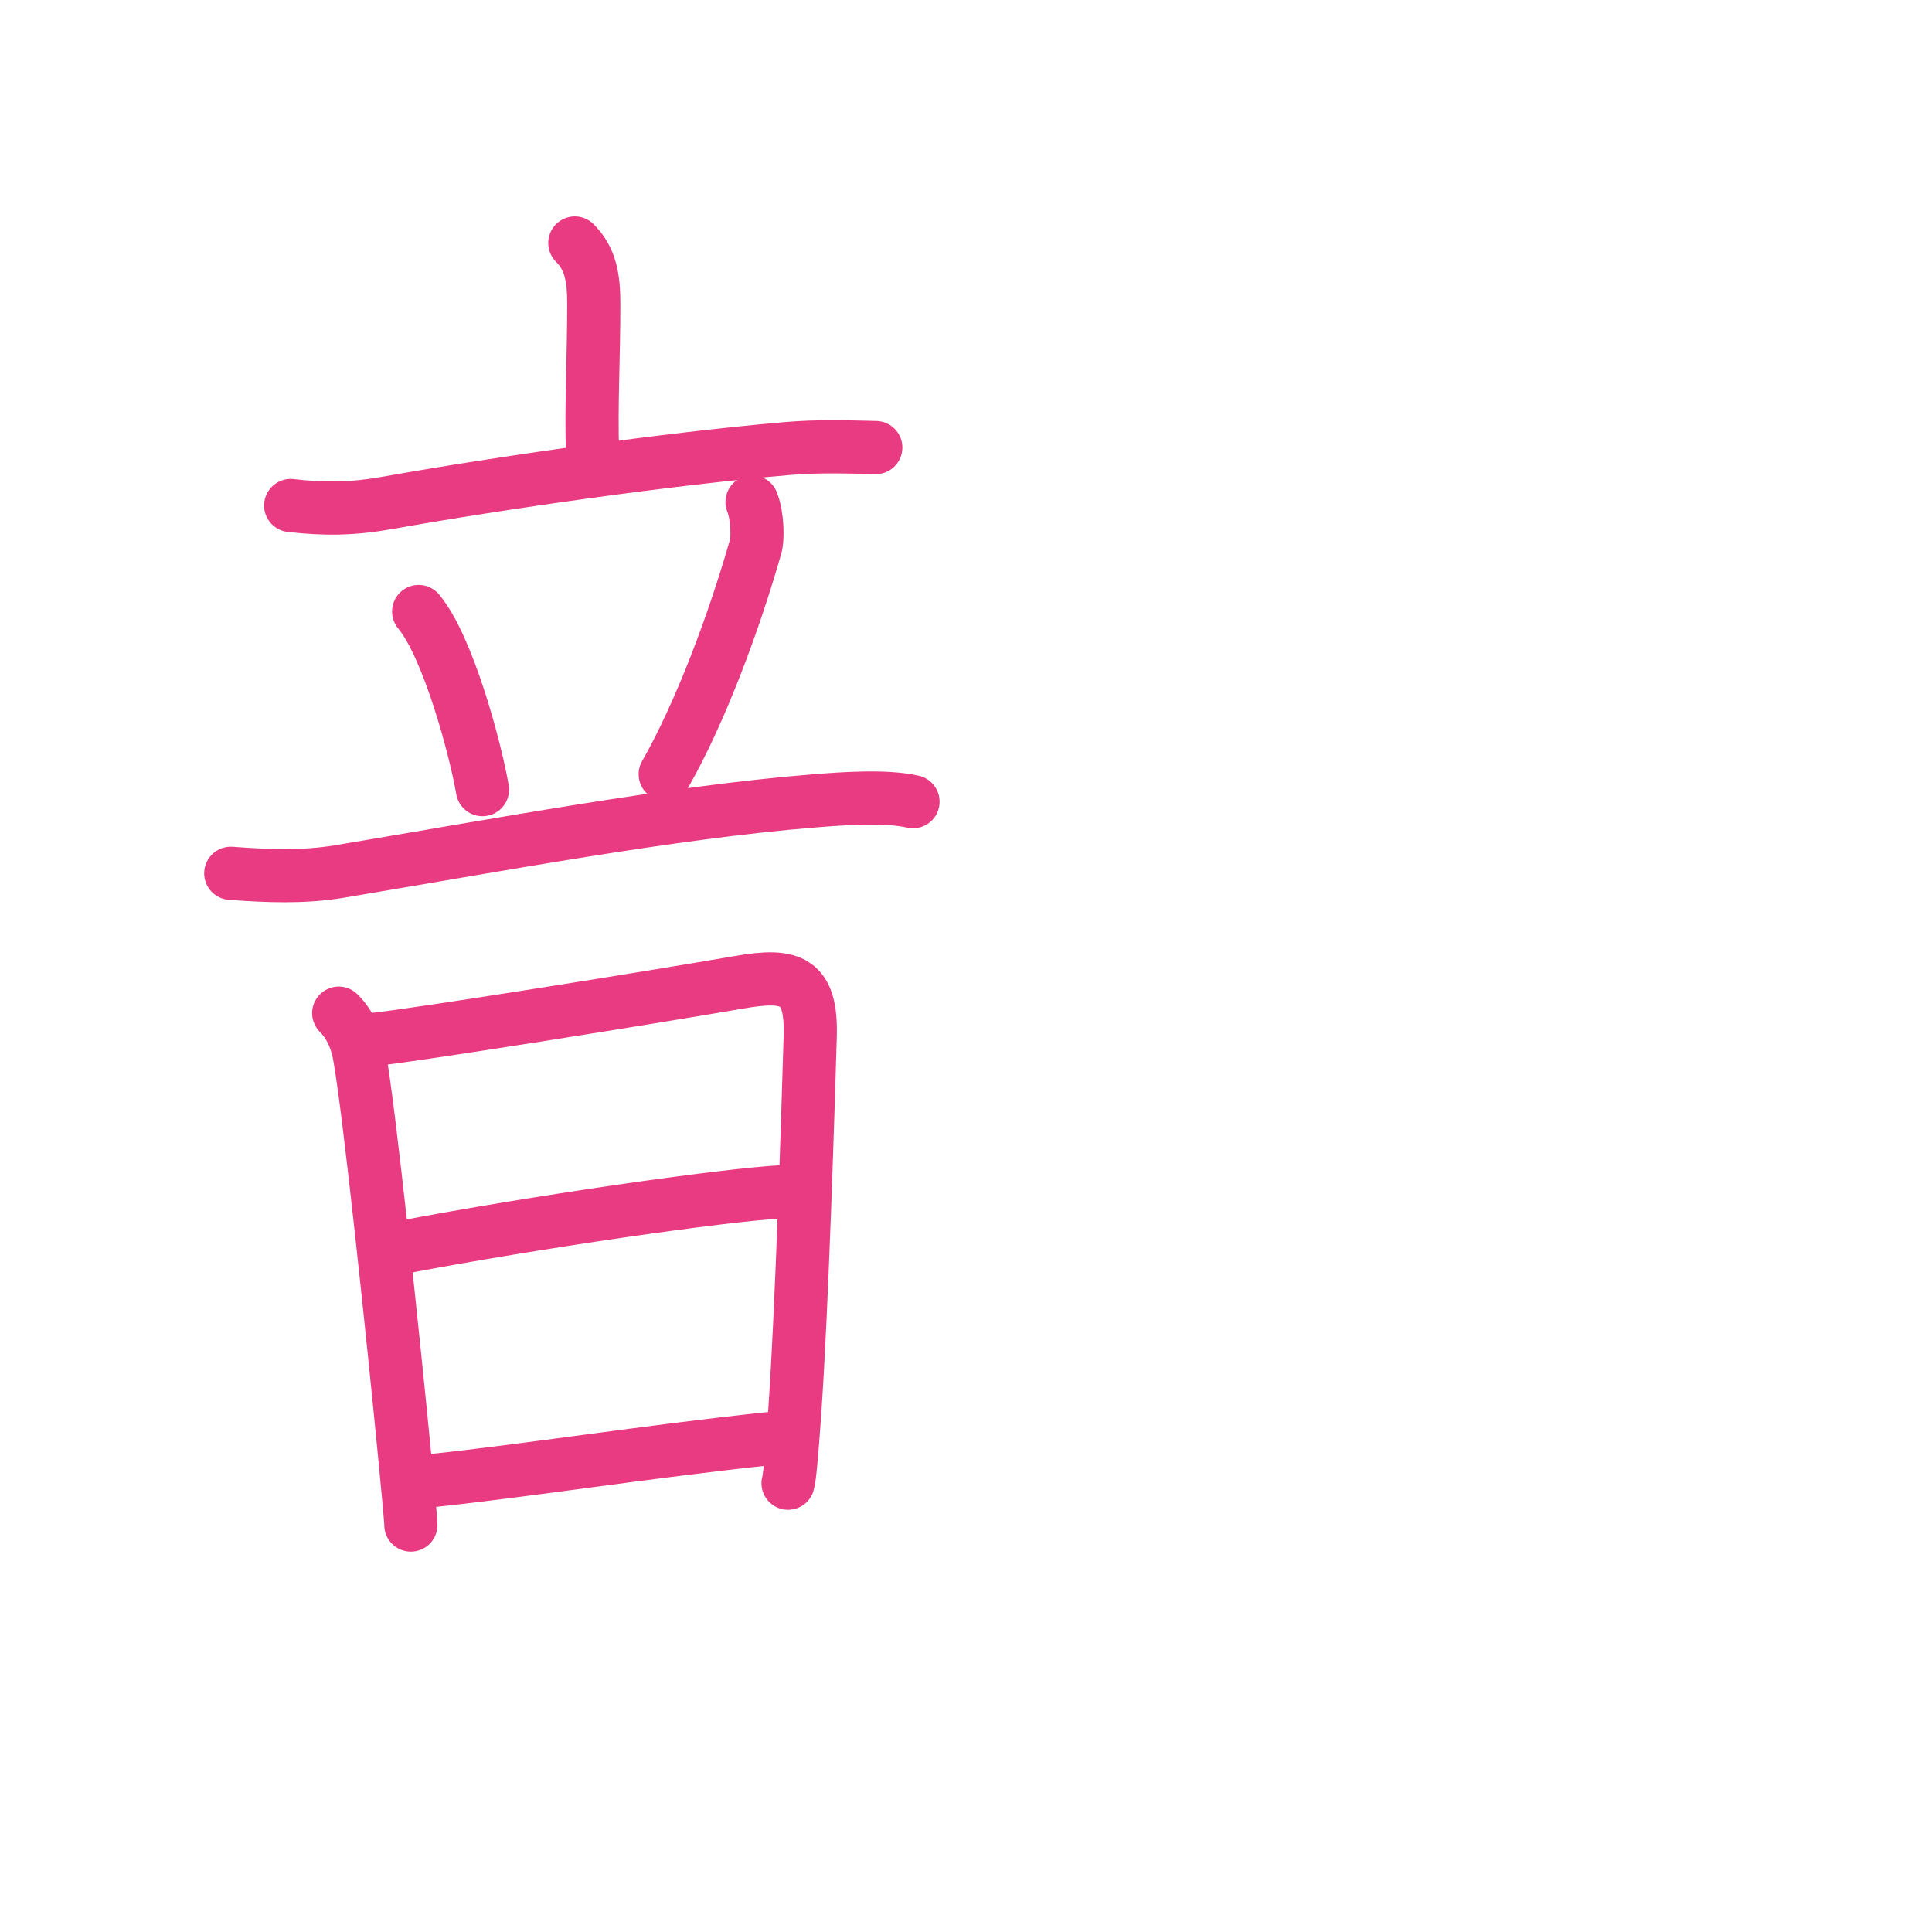
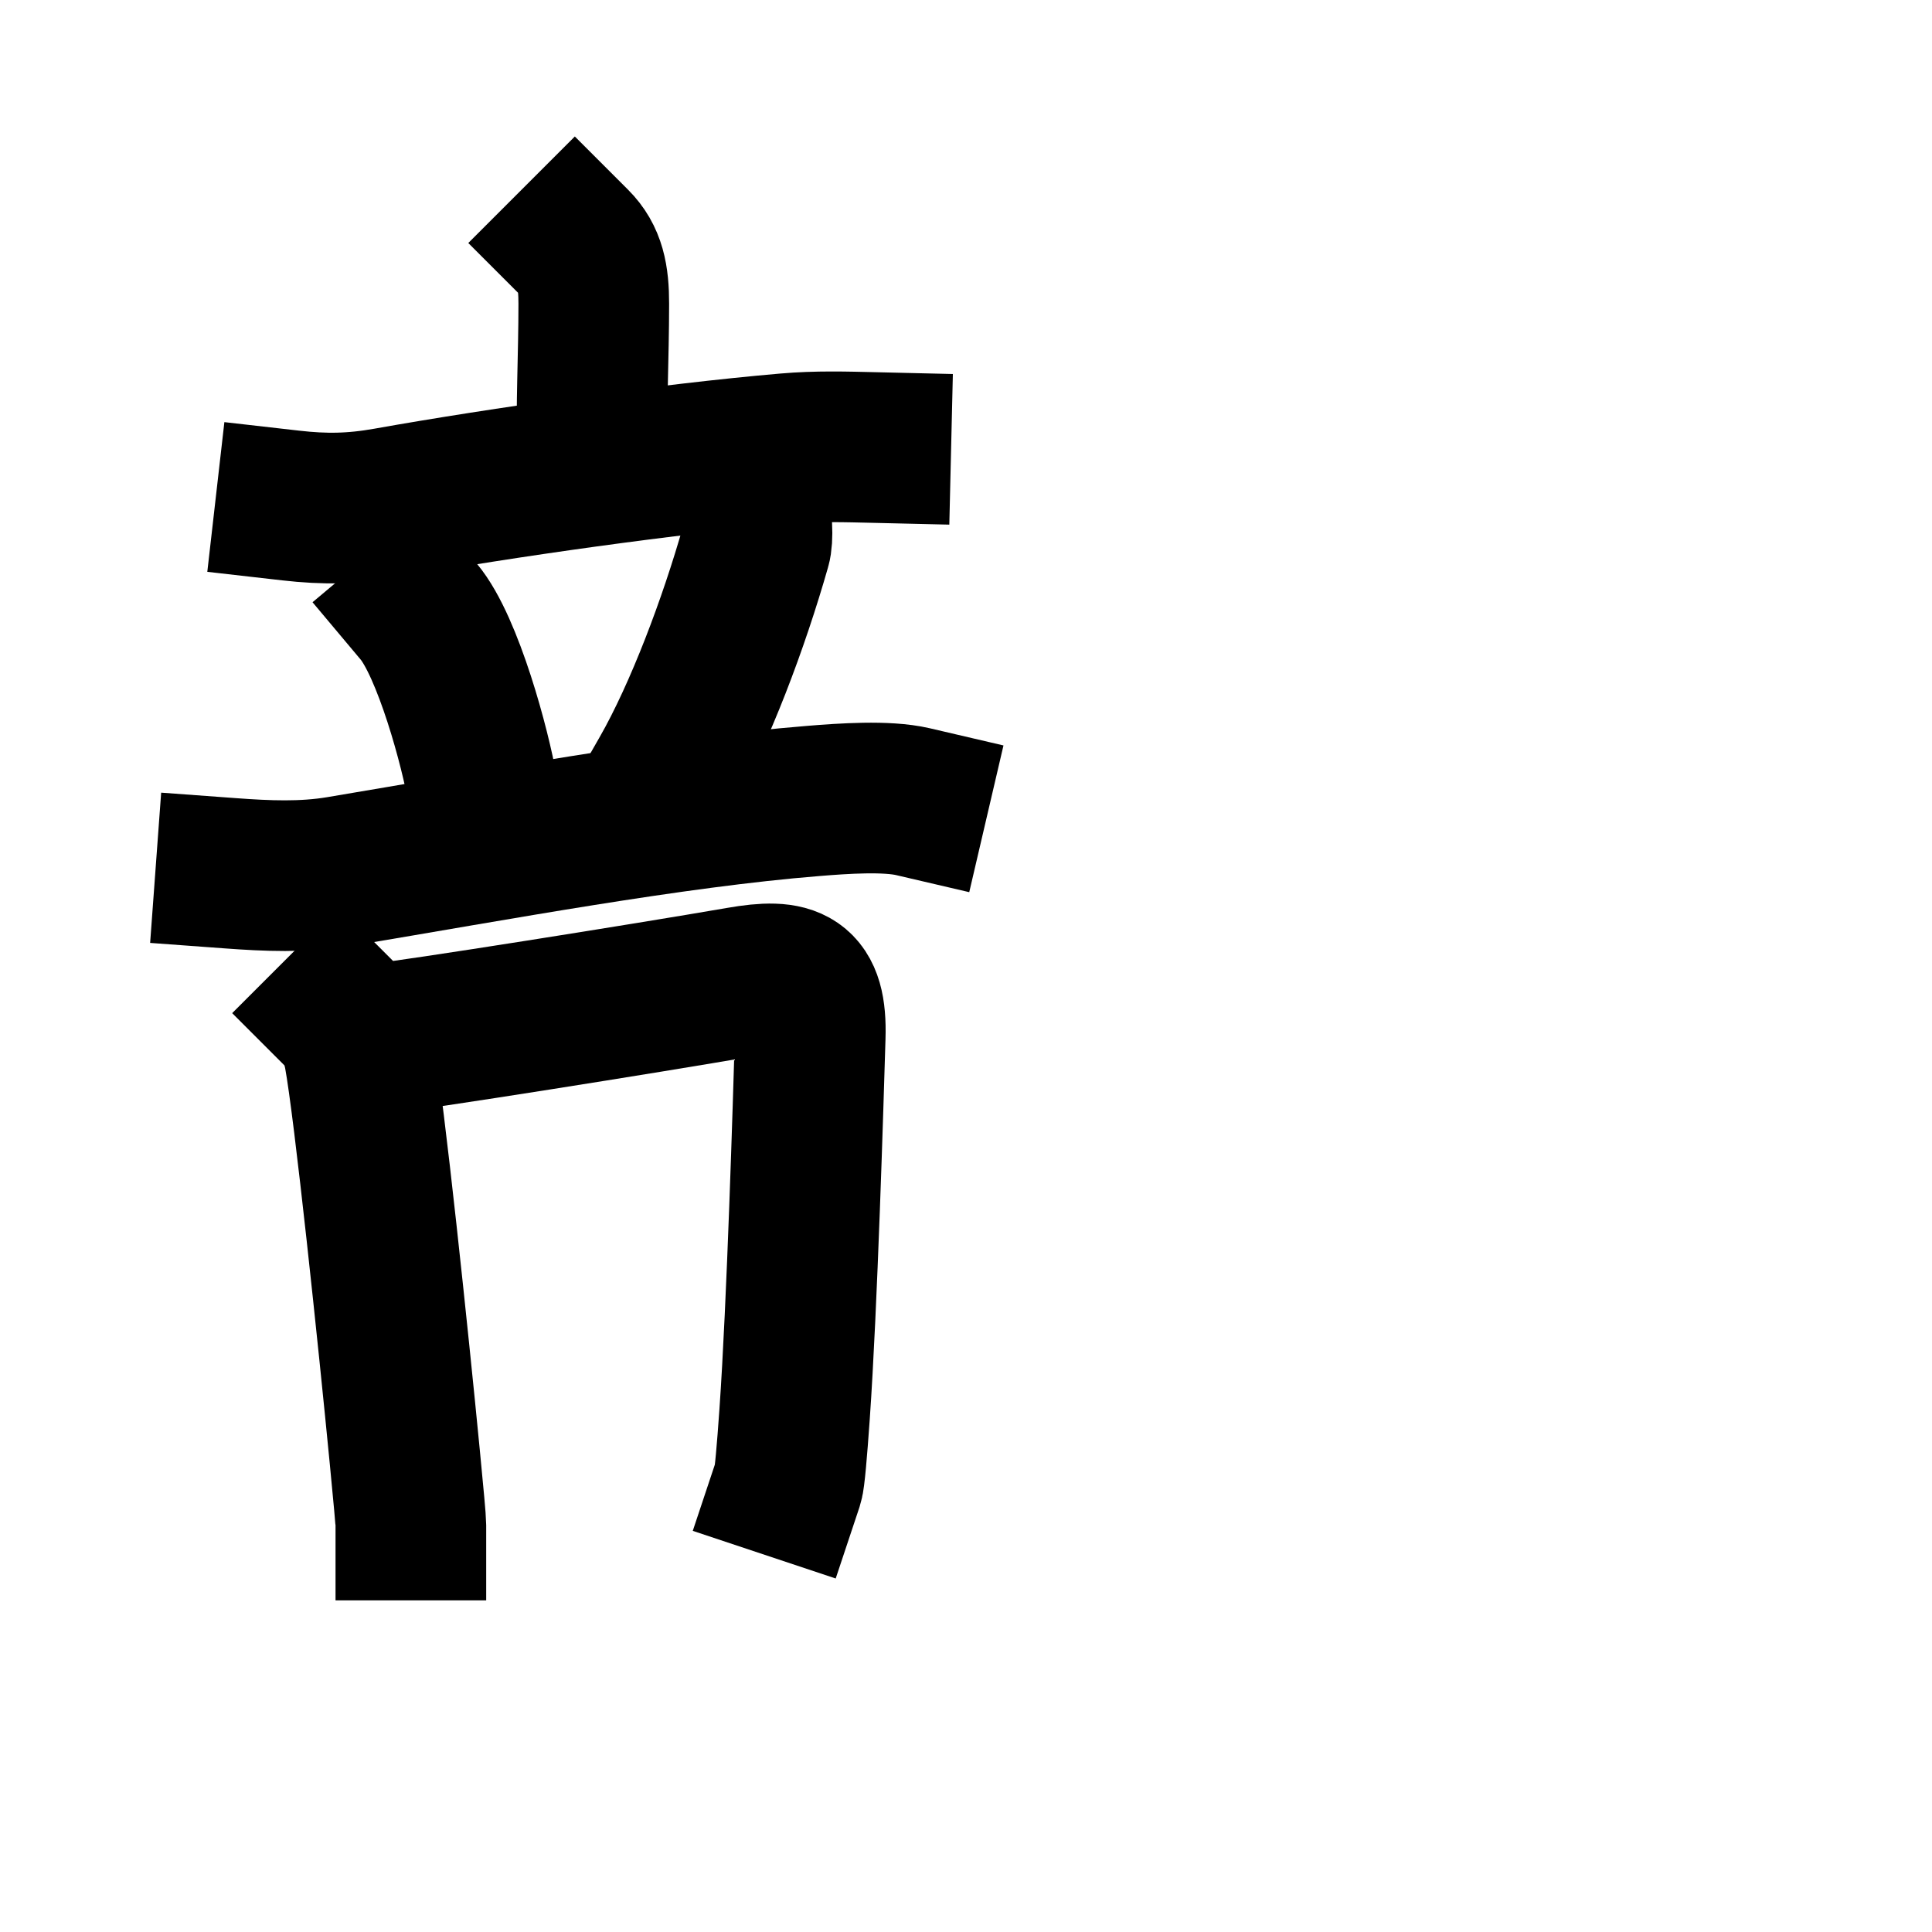
- <svg xmlns="http://www.w3.org/2000/svg" xmlns:ns1="http://kanjivg.tagaini.net" width="109" height="109" viewBox="0 0 109 109">
-   <style>
- 			path {
- 				stroke: #E93B81;
- 			}
- 
- 			path:not([id$=s1], [id$=s2], [id$=s3], [id$=s4], [id$=s5], [id$=s6], [id$=s7], [id$=s8], [id$=s9]) {
- 				display: none;
- 			}
- 
- 			g text {
- 				display: none;
- 			}
- 		</style>
-   <g id="kvg:StrokePaths_097fb" style="fill:none;stroke:#000000;stroke-width:3;stroke-linecap:round;stroke-linejoin:round;">
-     <g id="kvg:097fb" ns1:element="韻">
-       <g id="kvg:097fb-g1" ns1:element="音" ns1:position="left" ns1:radical="general">
-         <g id="kvg:097fb-g2" ns1:element="立" ns1:position="top">
-           <g id="kvg:097fb-g3" ns1:element="亠" ns1:position="top">
-             <path id="kvg:097fb-s1" ns1:type="㇑a" d="M32.43,13.71c0.87,0.87,1.07,1.92,1.07,3.42c0,3.05-0.16,5.82-0.07,8.4" />
-             <path id="kvg:097fb-s2" ns1:type="㇐" d="M16.4,28.52c1.93,0.22,3.5,0.2,5.47-0.15c6.45-1.15,15.89-2.49,22.51-3.06c1.72-0.15,3.33-0.1,5.03-0.06" />
+ <svg xmlns="http://www.w3.org/2000/svg" class="voyager-component-icon icon" width="109" height="109" viewBox="0 0 109 109">
+   <g style="fill:none;stroke:#000000;stroke-width:8.5;stroke-linecap:square;stroke-linejoin:miter;">
+     <g>
+       <g>
+         <g>
+           <g>
+             <path d="M32.43,13.71c0.87,0.87,1.07,1.92,1.07,3.42c0,3.05-0.16,5.82-0.07,8.4" />
+             <path d="M16.4,28.52c1.93,0.22,3.5,0.2,5.47-0.15c6.45-1.15,15.89-2.49,22.51-3.06c1.72-0.15,3.33-0.1,5.03-0.06" />
          </g>
-           <g id="kvg:097fb-g4" ns1:position="bottom">
-             <path id="kvg:097fb-s3" ns1:type="㇔" d="M23.62,34.5c1.67,1.99,3.22,7.81,3.6,10.05" />
-             <path id="kvg:097fb-s4" ns1:type="㇒" d="M42.43,28.32c0.32,0.8,0.33,2.1,0.2,2.52c-1.23,4.32-3.14,9.41-5.1,12.84" />
-             <path id="kvg:097fb-s5" ns1:type="㇐" d="M13.02,49.27c2.04,0.15,4.08,0.24,6.12-0.1c8.86-1.48,18.77-3.34,26.73-3.98c1.7-0.14,4.14-0.31,5.64,0.04" />
+           <g>
+             <path d="M23.62,34.5c1.67,1.99,3.22,7.81,3.6,10.05" />
+             <path d="M42.43,28.32c0.32,0.8,0.33,2.1,0.2,2.52c-1.23,4.32-3.14,9.41-5.1,12.84" />
+             <path d="M13.02,49.27c2.04,0.15,4.08,0.24,6.12-0.1c8.86-1.48,18.77-3.34,26.73-3.98c1.7-0.14,4.14-0.31,5.64,0.04" />
          </g>
        </g>
-         <g id="kvg:097fb-g5" ns1:element="日" ns1:position="bottom">
-           <path id="kvg:097fb-s6" ns1:type="㇑" d="M19.11,57.16c0.62,0.62,0.99,1.43,1.16,2.35c0.56,3.02,1.93,16.1,2.57,22.71c0.21,2.14,0.34,3.6,0.34,3.82" />
-           <path id="kvg:097fb-s7" ns1:type="㇕a" d="M21.19,58.63c2.16-0.22,15.36-2.32,20.56-3.22c2.92-0.51,4.06-0.09,3.96,3.09c-0.11,3.65-0.45,15.14-0.88,21.28c-0.15,2.14-0.28,3.63-0.37,3.9" />
-           <path id="kvg:097fb-s8" ns1:type="㇐a" d="M22.86,70.34c7.02-1.34,17.82-2.92,21.36-3.11" />
-           <path id="kvg:097fb-s9" ns1:type="㇐a" d="M24.2,83.55c5.3-0.55,12.42-1.67,19.25-2.39" />
+         <g>
+           <path d="M19.11,57.16c0.62,0.62,0.99,1.43,1.16,2.35c0.56,3.02,1.93,16.1,2.57,22.71c0.21,2.14,0.34,3.6,0.34,3.82" />
+           <path d="M21.19,58.63c2.16-0.22,15.36-2.32,20.56-3.22c2.92-0.51,4.06-0.09,3.96,3.09c-0.11,3.65-0.45,15.14-0.88,21.28c-0.15,2.14-0.28,3.63-0.37,3.9" />
        </g>
      </g>
-       <g id="kvg:097fb-g6" ns1:element="員" ns1:position="right" ns1:phon="員">
-         <g id="kvg:097fb-g7" ns1:element="口" ns1:position="top">
-           <path id="kvg:097fb-s10" ns1:type="㇑" d="M57.73,17.09c0.63,0.71,0.97,1.55,1.04,2.51c0.64,2.96,1.2,7.46,1.76,11.9c0.14,1.14,0.28,2.26,0.39,3.33" />
-           <path id="kvg:097fb-s11" ns1:type="㇕b" d="M59.7,18.87c5.85-0.95,20.27-2.82,26.21-3.6c2.64-0.35,4.23-0.27,3.62,2.88c-0.65,3.35-1.4,5.78-2.32,10.61" />
-           <path id="kvg:097fb-s12" ns1:type="㇐b" d="M61.8,32.99c3.19-0.42,16.17-2.21,23.47-3.06c1.38-0.16,2.36-0.18,3.37-0.18" />
-         </g>
-         <g id="kvg:097fb-g8" ns1:element="貝" ns1:position="bottom">
-           <g id="kvg:097fb-g9" ns1:element="目" ns1:position="top">
-             <path id="kvg:097fb-s13" ns1:type="㇑" d="M59.02,41.48c0.75,0.75,0.93,1.74,0.93,2.88c0,0.93-0.05,23.14-0.06,31.64c0,1.93-0.01,3.15-0.01,3.26" />
-             <path id="kvg:097fb-s14" ns1:type="㇕a" d="M60.76,42.83c2.72-0.14,22.47-3.19,24.95-3.38c2.55-0.2,3.52,1.05,3.52,2.85c0,1.77-0.07,18.01-0.09,30.2c0,2.11-0.01,4.1-0.01,5.88" />
-             <path id="kvg:097fb-s15" ns1:type="㇐a" d="M60.71,54.11c6.67-0.61,21.04-2.36,27.43-2.56" />
-             <path id="kvg:097fb-s16" ns1:type="㇐a" d="M61.18,64.84c7.07-0.59,19.94-2.22,26.89-2.46" />
-             <path id="kvg:097fb-s17" ns1:type="㇐a" d="M61.38,77.18c6.87-0.56,18.87-1.93,26.64-2.21" />
-           </g>
-           <g id="kvg:097fb-g10" ns1:position="bottom">
-             <path id="kvg:097fb-s18" ns1:type="㇒" d="M67.1,82.43c0.28,1.07-0.12,2.15-1,3.09c-2.66,2.85-9.59,9.11-14.9,12.48" />
-             <path id="kvg:097fb-s19" ns1:type="㇔" d="M81.6,83.35c5.89,3.98,12.85,11.2,14.45,14.68" />
-           </g>
+       <g>
+         <g />
+         <g>
+           <g />
+           <g />
        </g>
      </g>
    </g>
  </g>
-   <g id="kvg:StrokeNumbers_097fb" style="font-size:8;fill:#808080">
-     <text transform="matrix(1 0 0 1 24.75 14.50)">1</text>
-     <text transform="matrix(1 0 0 1 10.43 27.36)">2</text>
-     <text transform="matrix(1 0 0 1 17.25 38.98)">3</text>
-     <text transform="matrix(1 0 0 1 33.75 35.50)">4</text>
-     <text transform="matrix(1 0 0 1 5.84 48.93)">5</text>
-     <text transform="matrix(1 0 0 1 13.50 65.50)">6</text>
-     <text transform="matrix(1 0 0 1 23.50 56.50)">7</text>
-     <text transform="matrix(1 0 0 1 23.09 67.87)">8</text>
-     <text transform="matrix(1 0 0 1 24.34 81.30)">9</text>
-     <text transform="matrix(1 0 0 1 46.14 21.75)">10</text>
-     <text transform="matrix(1 0 0 1 60.50 15.50)">11</text>
-     <text transform="matrix(1 0 0 1 62.00 29.84)">12</text>
-     <text transform="matrix(1 0 0 1 48.48 53.02)">13</text>
-     <text transform="matrix(1 0 0 1 62.50 40.50)">14</text>
-     <text transform="matrix(1 0 0 1 61.66 51.47)">15</text>
-     <text transform="matrix(1 0 0 1 61.43 62.23)">16</text>
-     <text transform="matrix(1 0 0 1 61.66 74.50)">17</text>
-     <text transform="matrix(1 0 0 1 52.73 87.15)">18</text>
-     <text transform="matrix(1 0 0 1 71.68 91.05)">19</text>
-   </g>
</svg>
